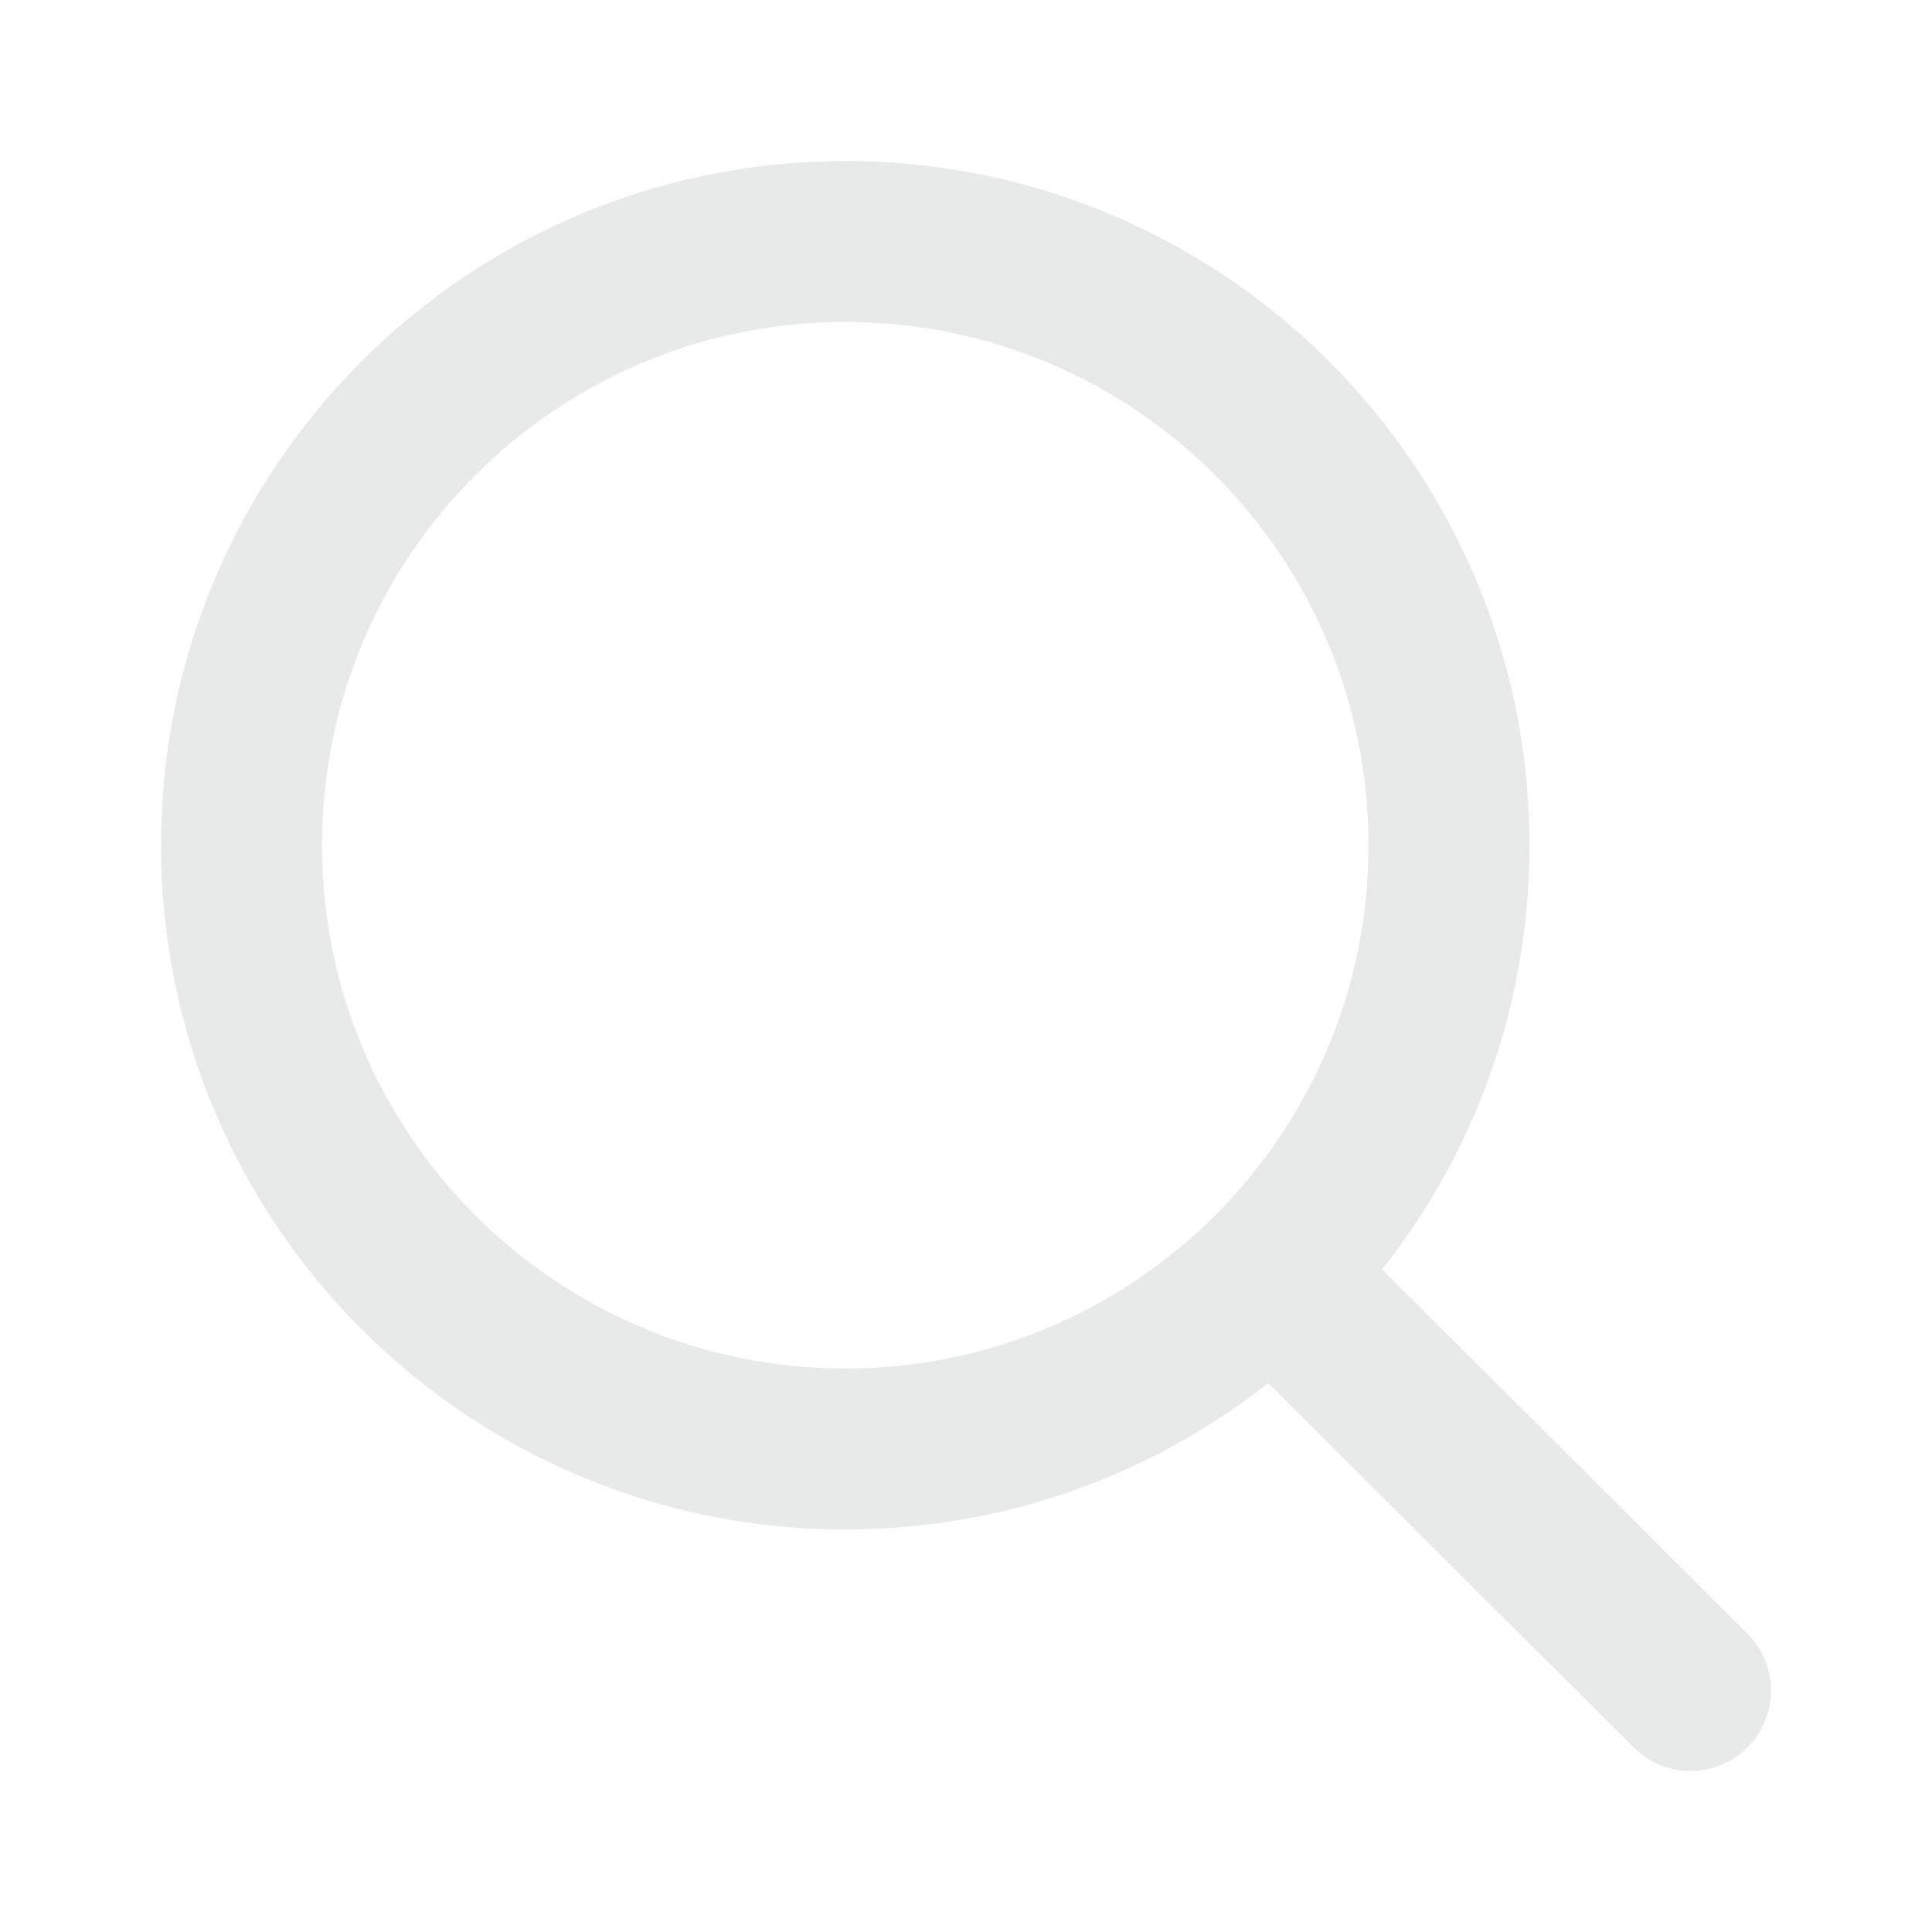
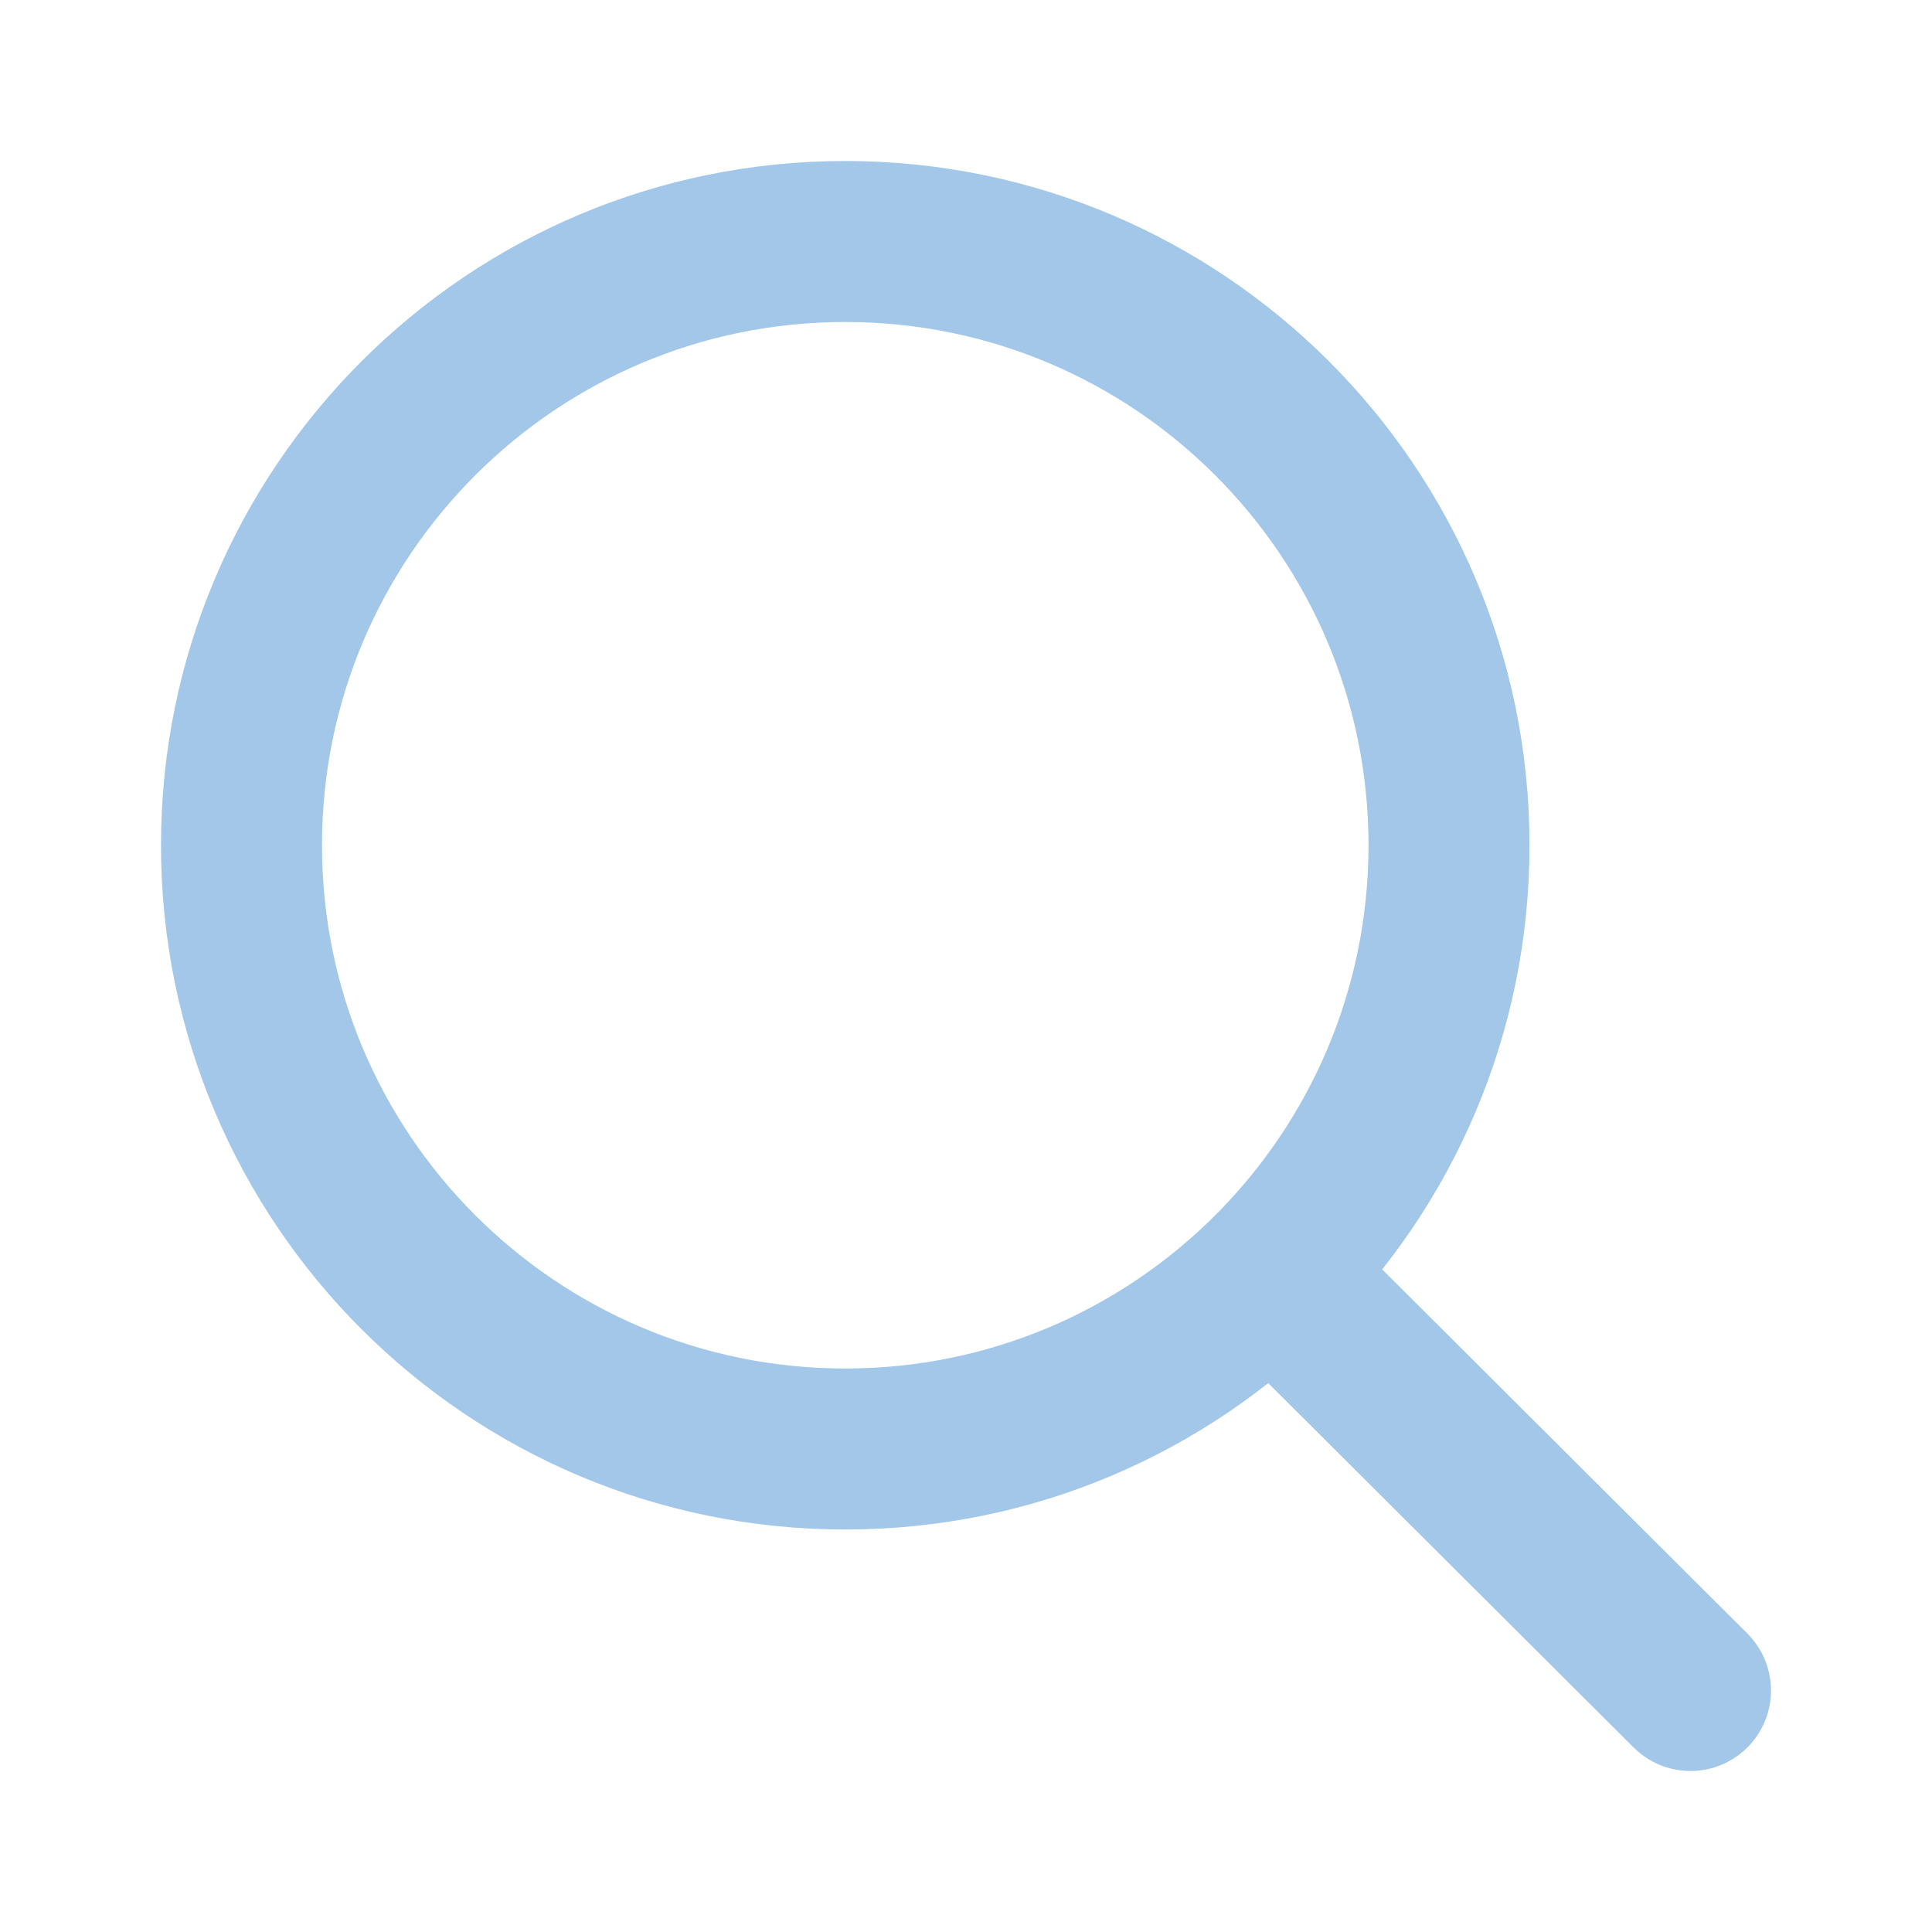
<svg xmlns="http://www.w3.org/2000/svg" width="800px" height="800px" viewBox="0 0 24 24" fill="none">
-   <path d="M15.796 15.811L21 21M18 10.5C18 14.642 14.642 18 10.5 18C6.358 18 3 14.642 3 10.5C3 6.358 6.358 3 10.5 3C14.642 3 18 6.358 18 10.5Z" stroke="#E8E9E9" stroke-width="2" stroke-linecap="round" stroke-linejoin="round" />
+   <path d="M15.796 15.811L21 21M18 10.5C18 14.642 14.642 18 10.5 18C6.358 18 3 14.642 3 10.5C3 6.358 6.358 3 10.5 3C14.642 3 18 6.358 18 10.5Z" stroke="#A3C7E8" stroke-width="2" stroke-linecap="round" stroke-linejoin="round" />
</svg>
